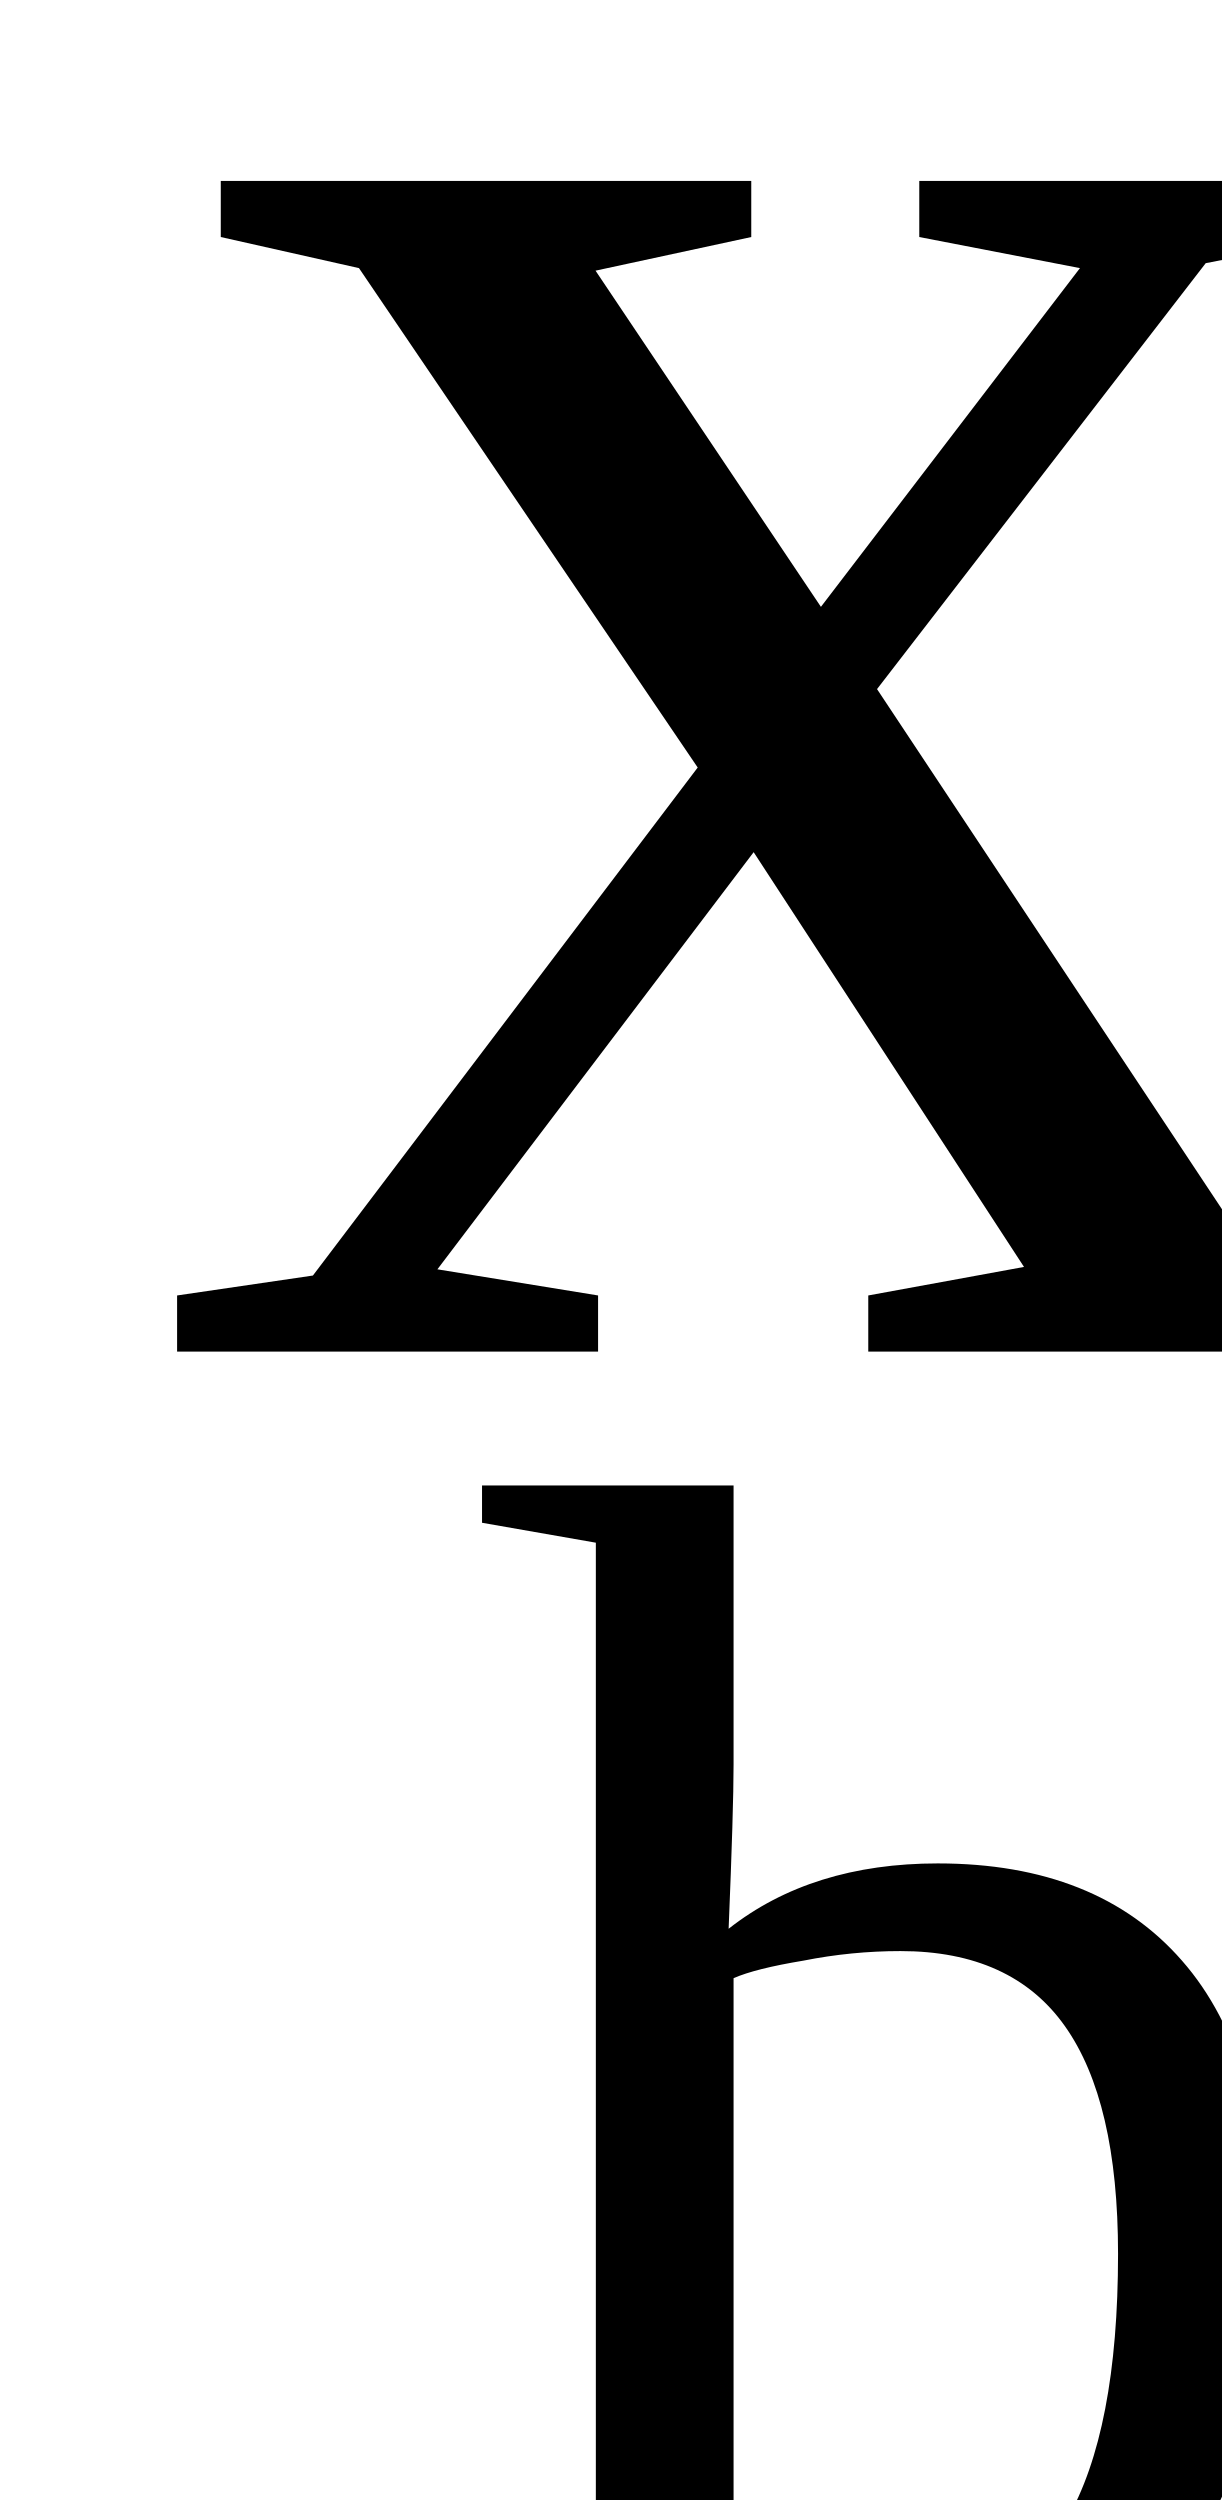
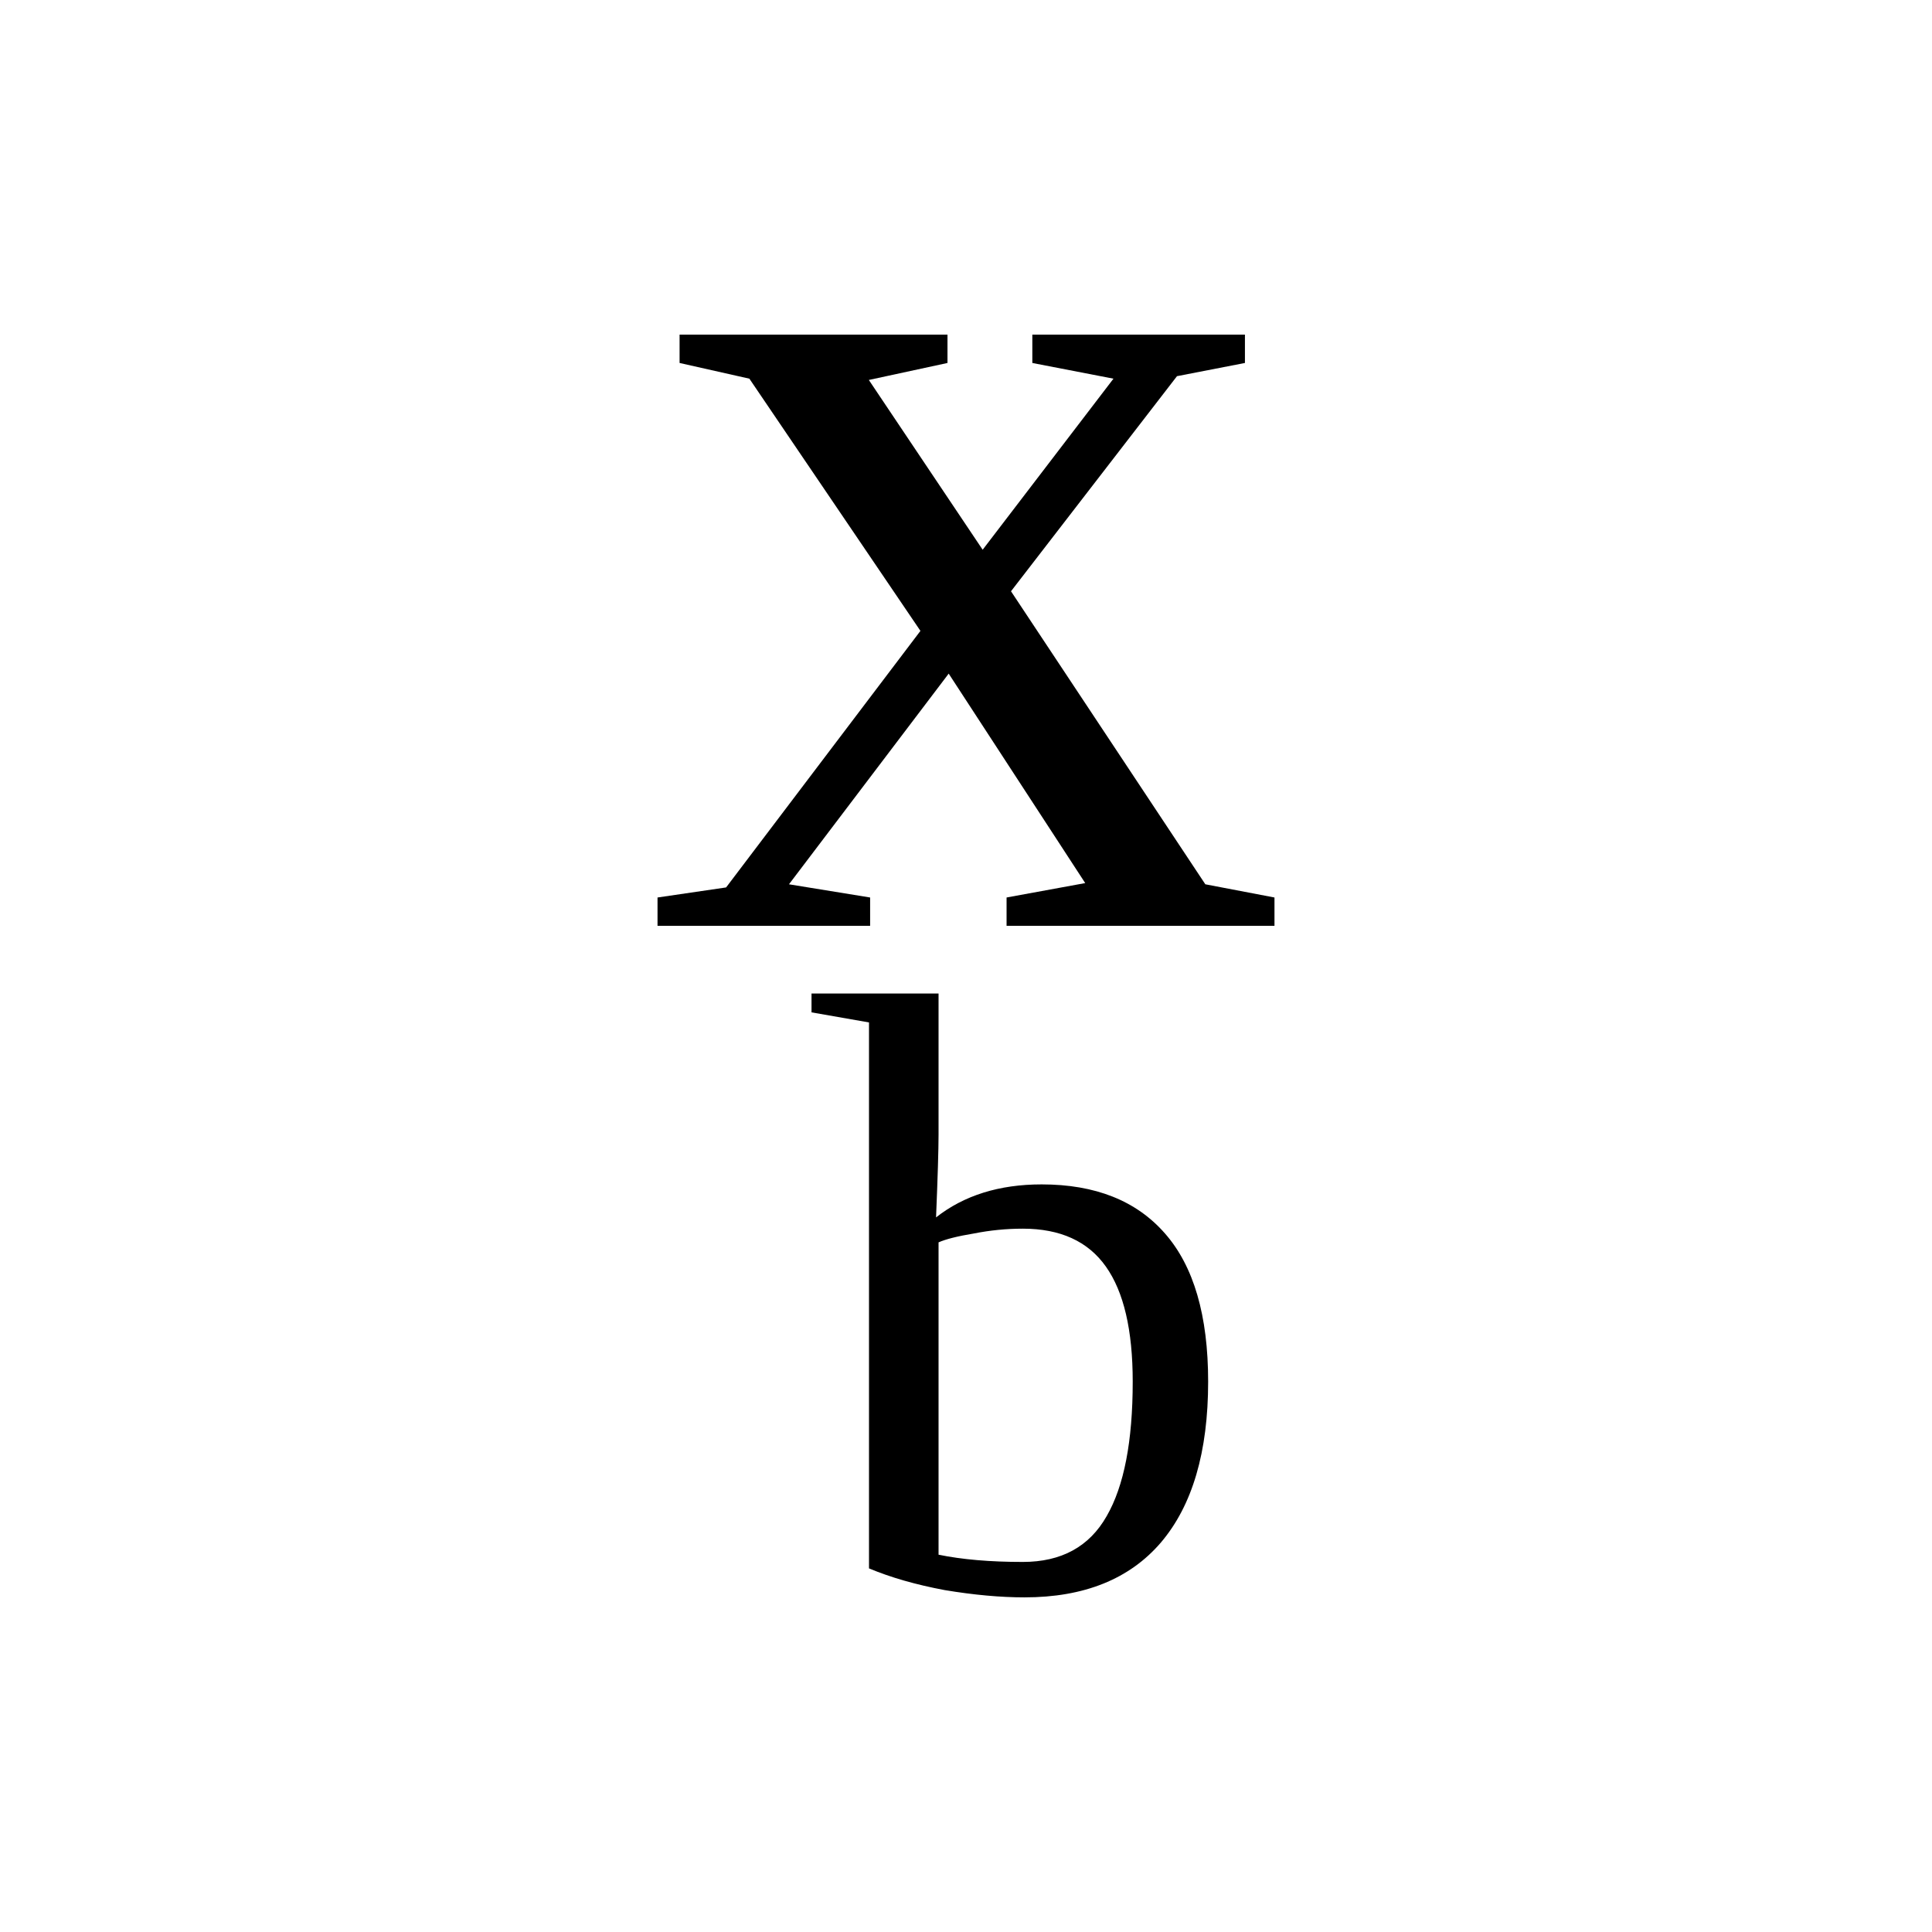
- <svg xmlns="http://www.w3.org/2000/svg" version="1.1">
-   <path d="M 8.775,8.127 V 8.479 H 5.447 V 8.127 L 6.424,7.948 4.728,5.346 2.744,7.963 3.752,8.127 V 8.479 H 1.111 V 8.127 L 1.963,8.002 4.377,4.815 2.252,1.682 1.385,1.487 V 1.135 H 4.713 V 1.487 L 3.736,1.698 5.15,3.807 6.775,1.682 5.767,1.487 V 1.135 H 8.408 V 1.487 L 7.564,1.651 5.502,4.323 7.916,7.963 Z" />
-   <path d="M 7.014,14.14 Q 7.014,13.18 6.68,12.71 6.347,12.24 5.649,12.24 5.342,12.24 5.04,12.3 4.738,12.35 4.602,12.41 V 16.29 Q 5.04,16.38 5.649,16.38 6.368,16.38 6.691,15.81 7.014,15.25 7.014,14.14 Z M 3.738,9.678 3.024,9.553 V 9.319 H 4.602 V 11.07 Q 4.602,11.35 4.571,12.1 5.092,11.69 5.883,11.69 6.883,11.69 7.415,12.3 7.951,12.91 7.951,14.14 7.951,15.45 7.363,16.14 6.779,16.82 5.67,16.82 5.222,16.82 4.68,16.73 4.144,16.63 3.738,16.46 Z" />
+ <svg xmlns="http://www.w3.org/2000/svg" version="1.1" id="svg66" width="24" height="24">
+   <defs id="defs70" />
+   <path d="m 15.832,11.149 v 0.352 h -3.328 v -0.352 l 0.977,-0.179 -1.696,-2.602 -1.984,2.617 1.008,0.164 v 0.352 H 8.168 v -0.352 l 0.852,-0.125 2.414,-3.187 -2.125,-3.133 -0.867,-0.195 v -0.352 h 3.328 v 0.352 l -0.977,0.211 1.414,2.109 1.625,-2.125 -1.008,-0.195 v -0.352 h 2.641 v 0.352 l -0.844,0.164 -2.062,2.672 2.414,3.64 z" id="path62" />
+   <path d="m 14.071,17.163 q 0,-0.96 -0.334,-1.43 -0.333,-0.47 -1.031,-0.47 -0.307,0 -0.609,0.06 -0.302,0.05 -0.438,0.11 v 3.88 q 0.438,0.09 1.047,0.09 0.719,0 1.042,-0.57 0.323,-0.56 0.323,-1.67 z m -3.276,-4.462 -0.714,-0.125 v -0.234 h 1.578 v 1.751 q 0,0.28 -0.031,1.03 0.521,-0.41 1.312,-0.41 1,0 1.532,0.61 0.536,0.61 0.536,1.84 0,1.31 -0.588,2 -0.584,0.68 -1.693,0.68 -0.448,0 -0.99,-0.09 -0.536,-0.1 -0.942,-0.27 z" id="path64" />
</svg>
